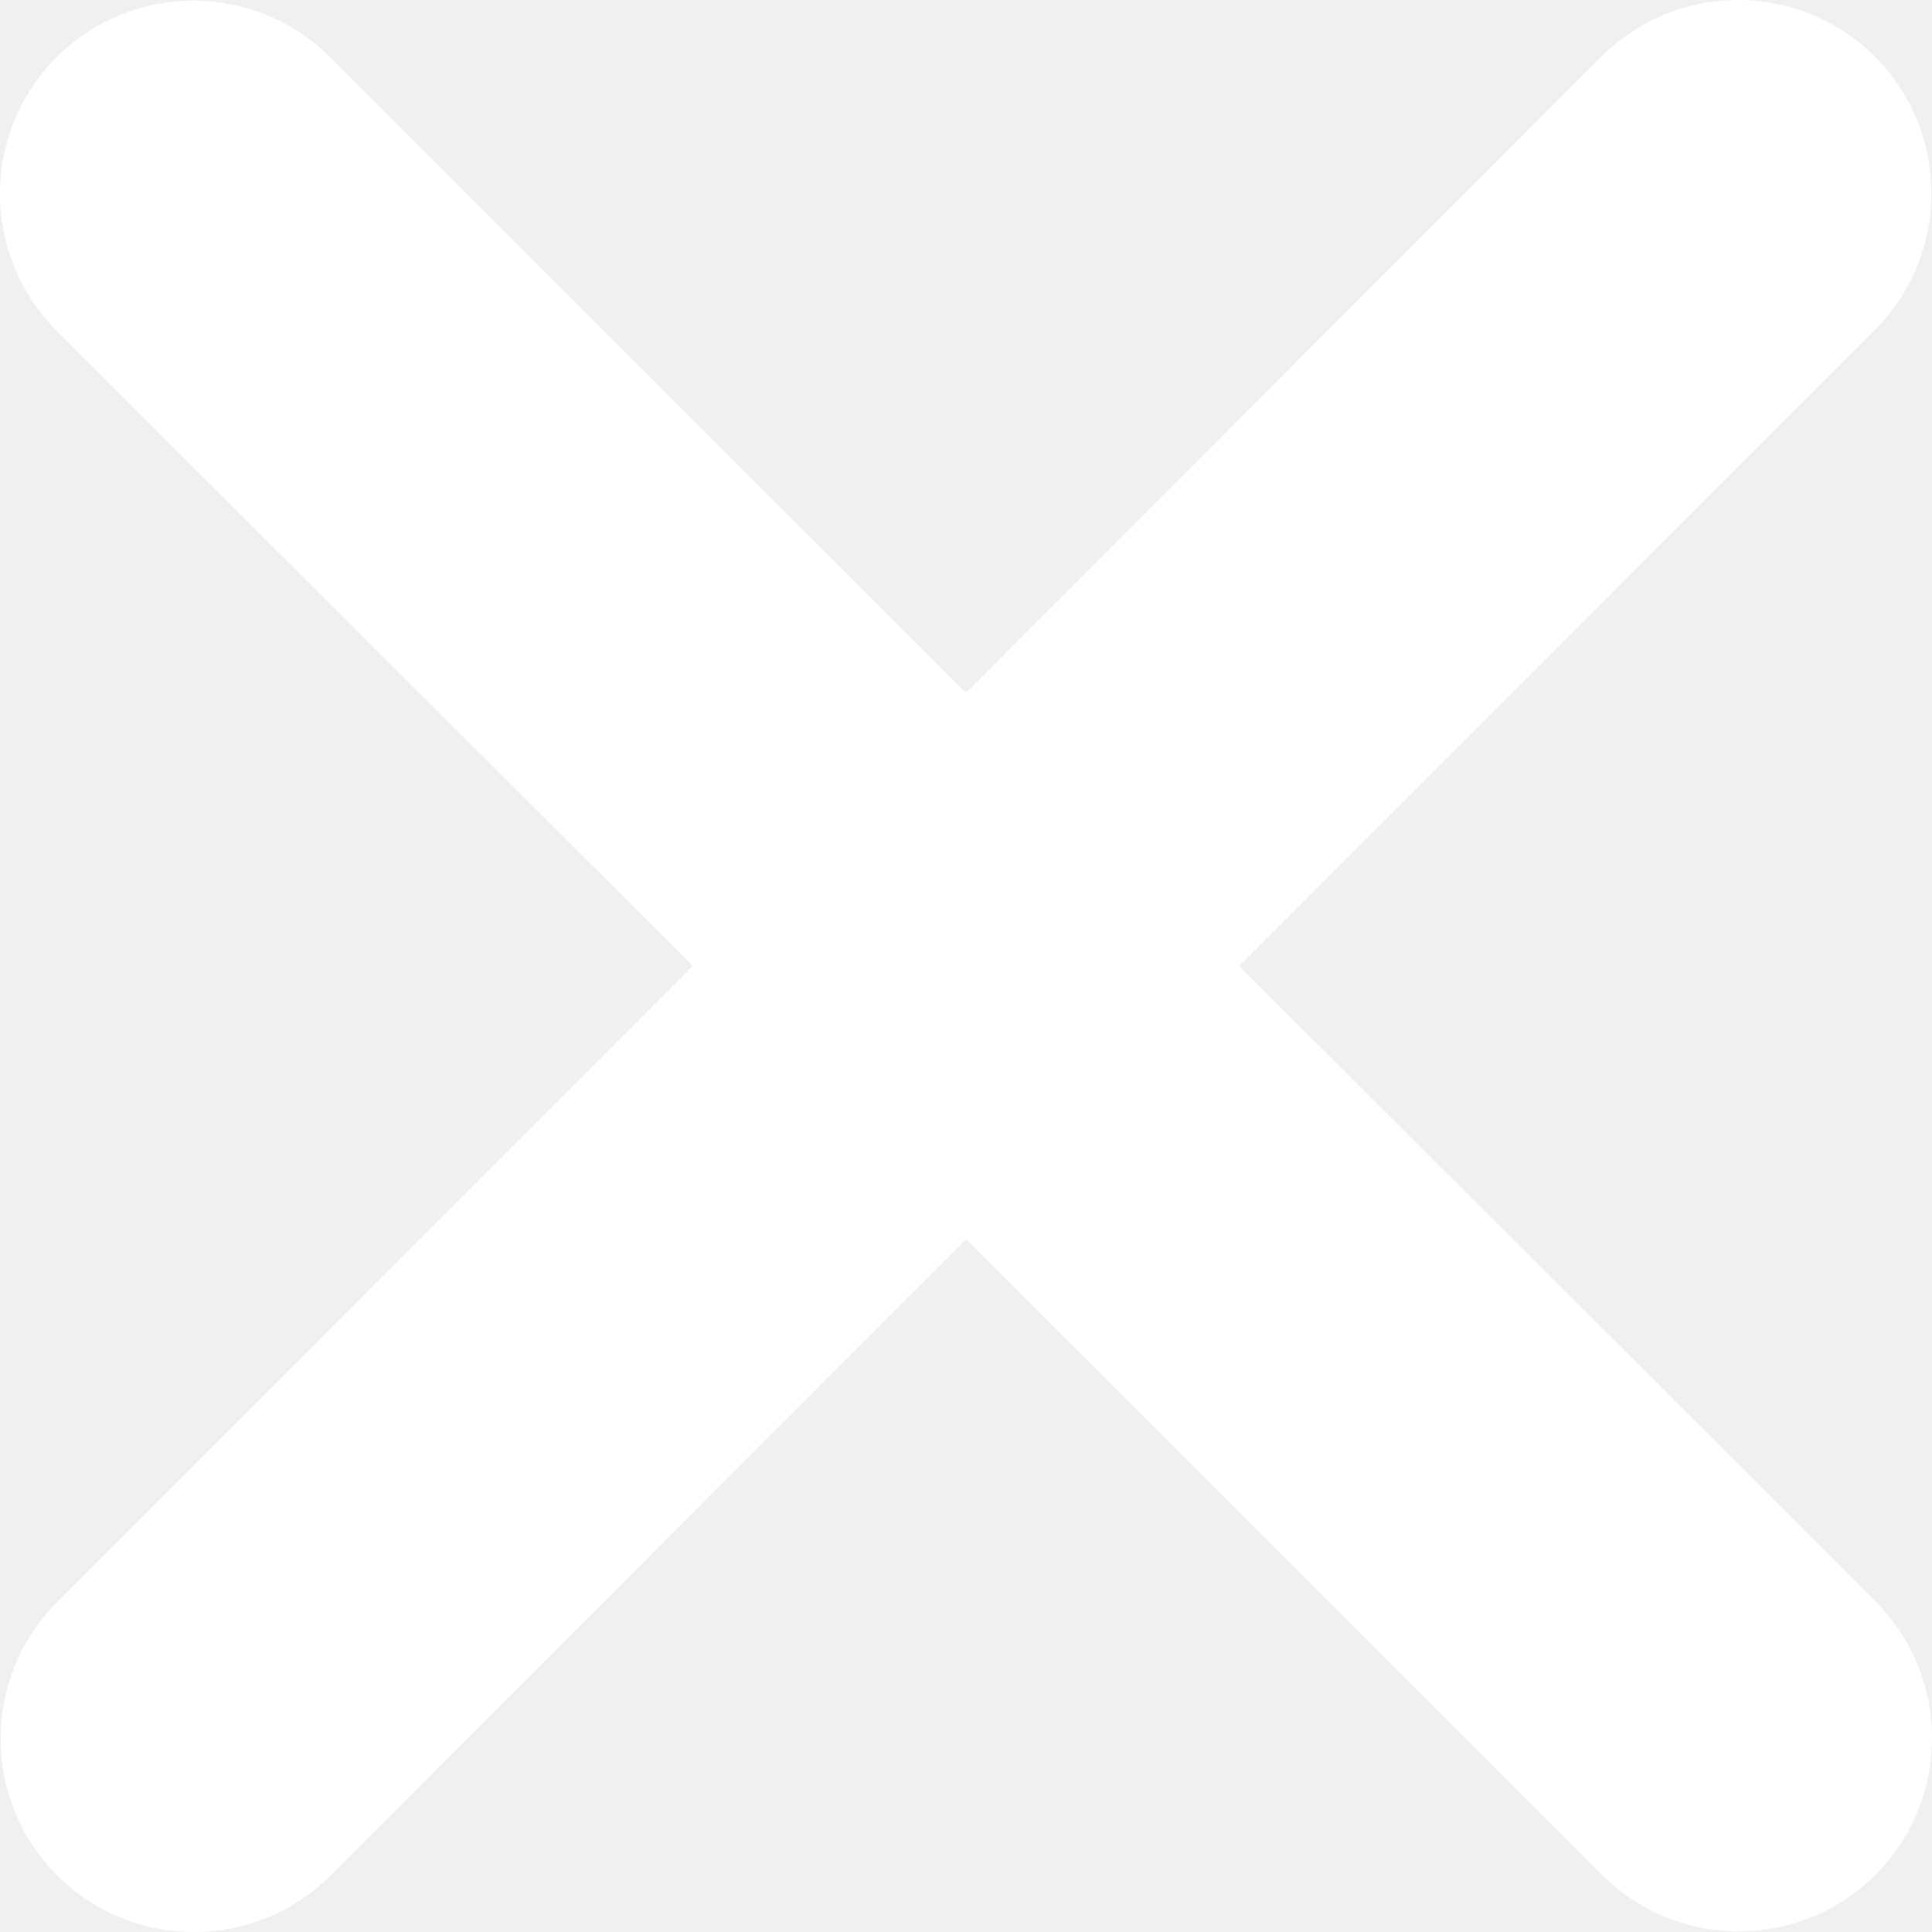
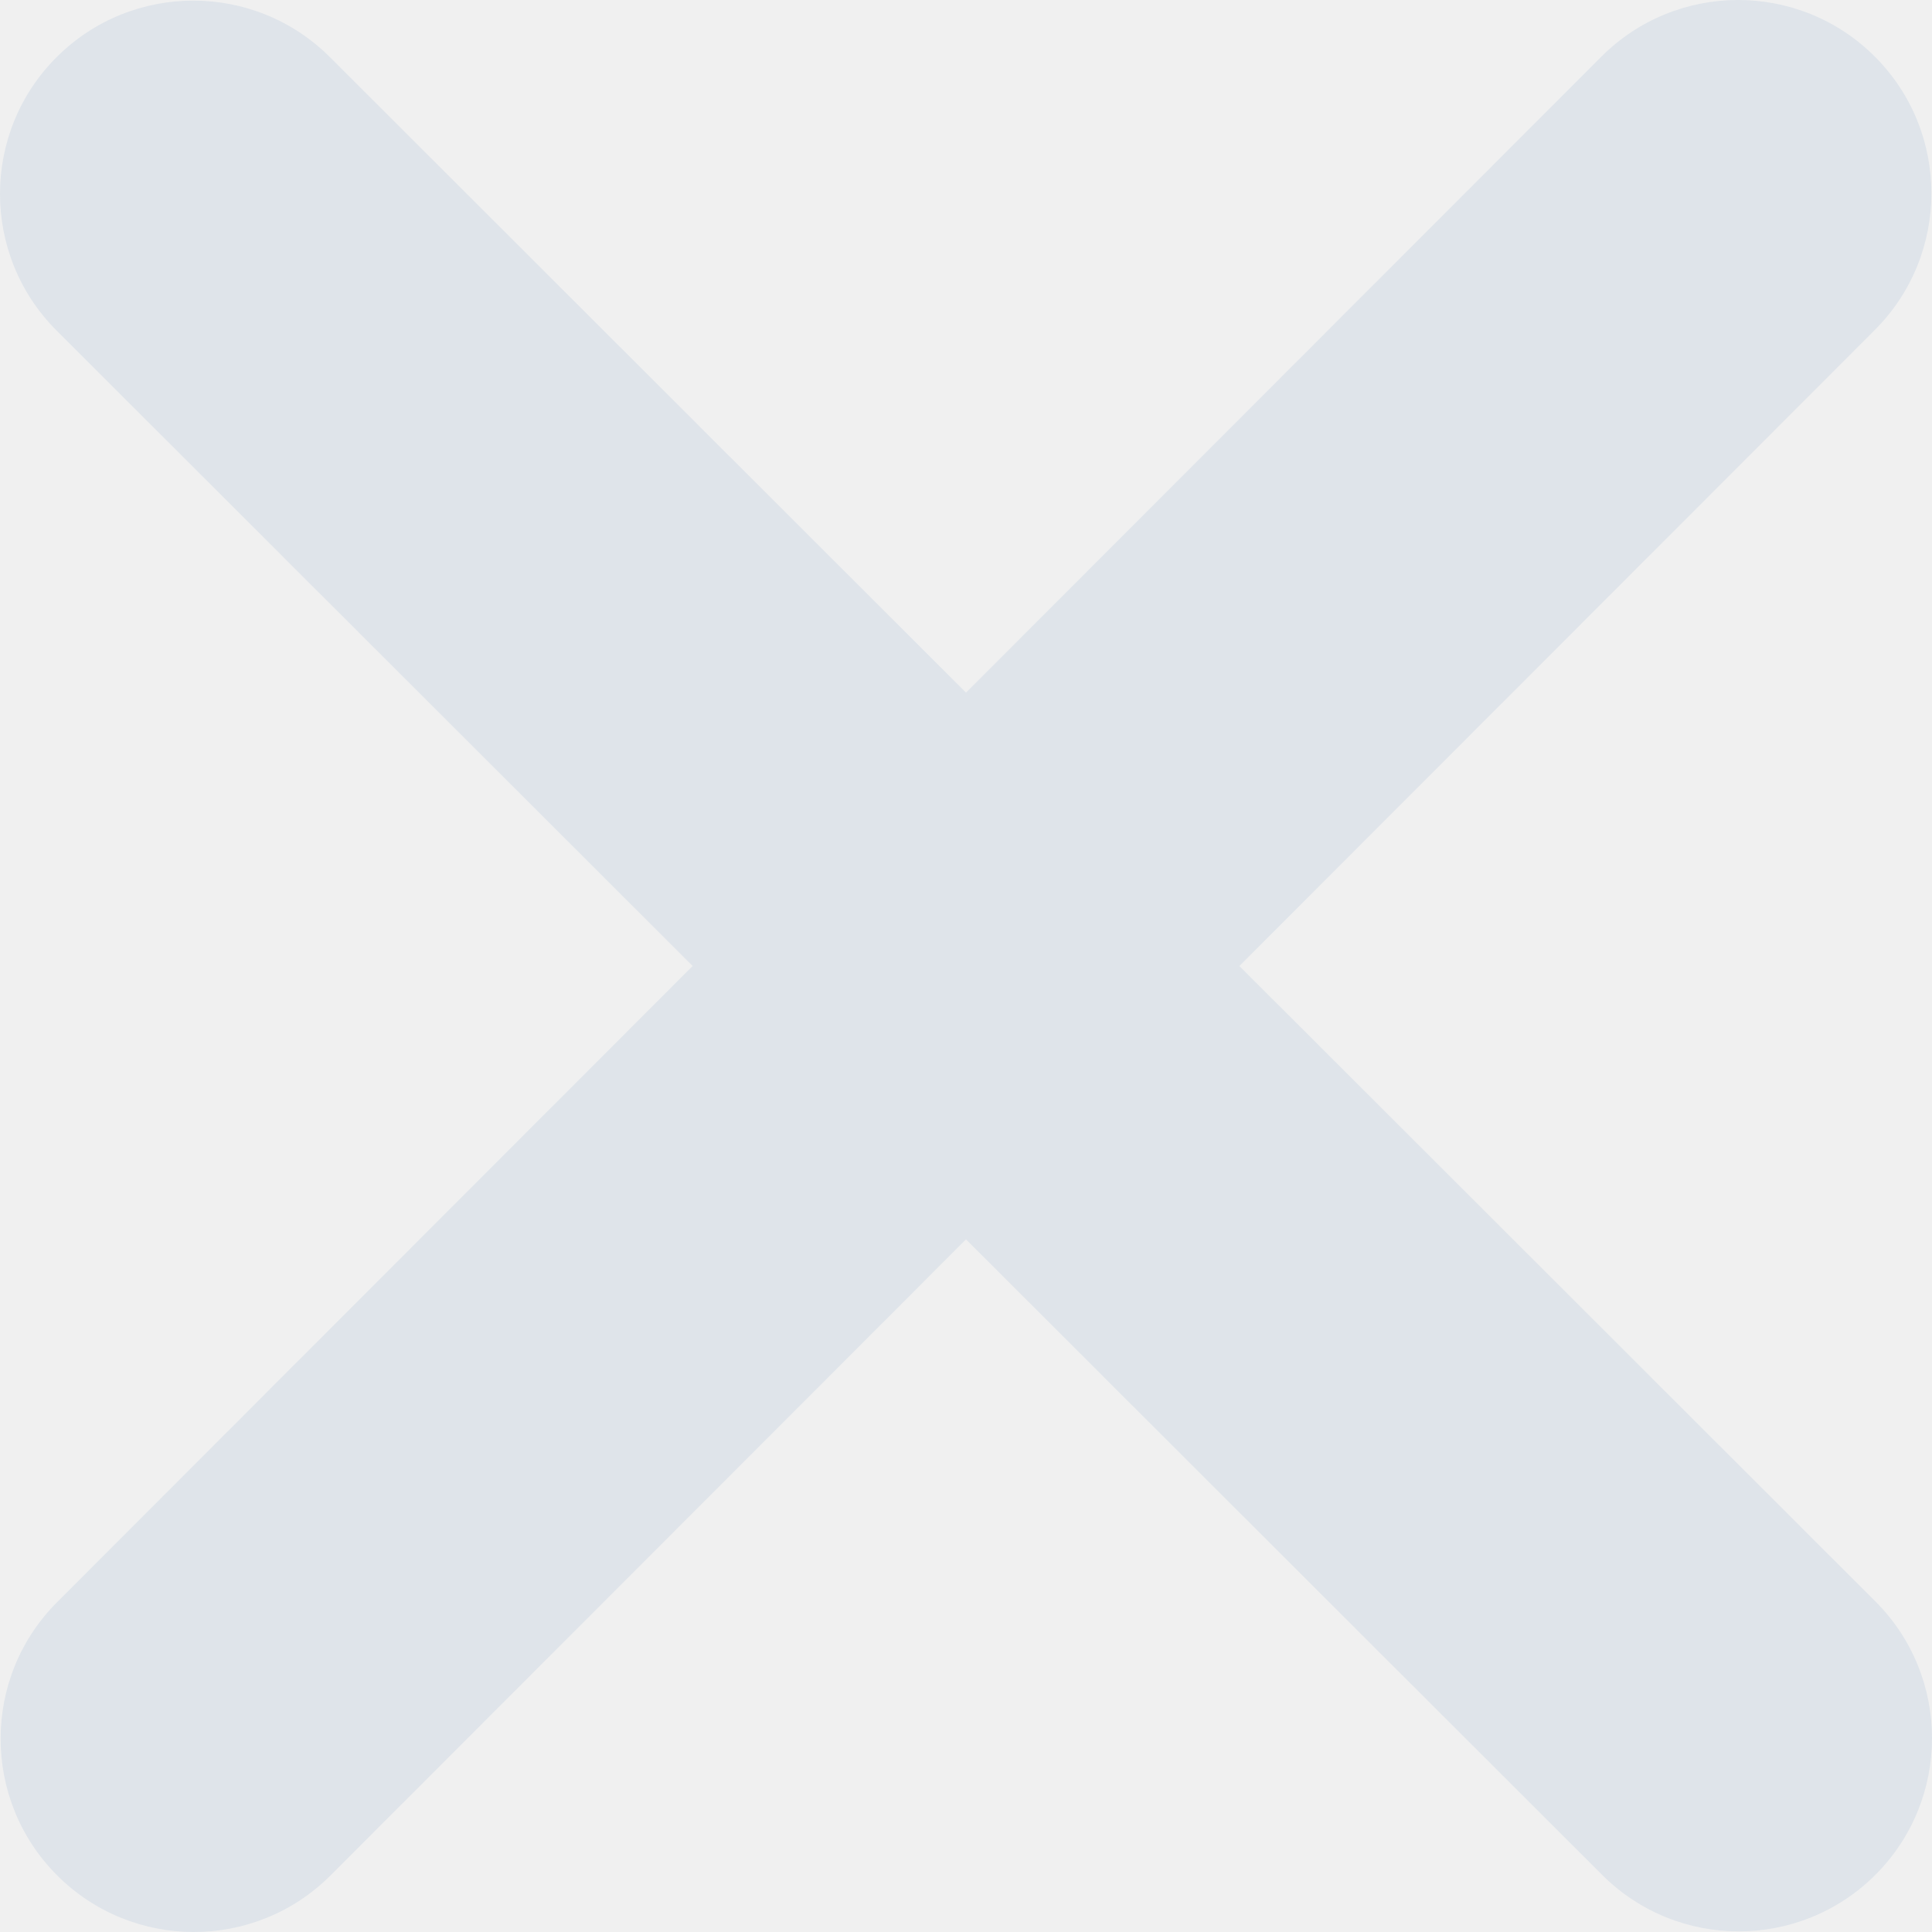
<svg xmlns="http://www.w3.org/2000/svg" width="52" height="52" viewBox="0 0 52 52" fill="none">
-   <path d="M50.461 8.881C52.491 6.85 52.491 3.553 50.461 1.523C48.431 -0.508 45.133 -0.508 43.103 1.523L26 18.642L8.881 1.539C6.85 -0.491 3.553 -0.491 1.523 1.539C-0.508 3.569 -0.508 6.866 1.523 8.897L18.642 26L1.539 43.12C-0.491 45.15 -0.491 48.447 1.539 50.477C3.569 52.508 6.866 52.508 8.897 50.477L26 33.358L43.12 50.461C45.15 52.491 48.447 52.491 50.477 50.461C52.508 48.431 52.508 45.133 50.477 43.103L33.358 26L50.461 8.881Z" fill="white" />
+   <path d="M50.461 8.881C52.491 6.85 52.491 3.553 50.461 1.523C48.431 -0.508 45.133 -0.508 43.103 1.523L26 18.642L8.881 1.539C6.85 -0.491 3.553 -0.491 1.523 1.539C-0.508 3.569 -0.508 6.866 1.523 8.897L18.642 26L1.539 43.12C-0.491 45.15 -0.491 48.447 1.539 50.477C3.569 52.508 6.866 52.508 8.897 50.477L26 33.358L43.12 50.461C45.15 52.491 48.447 52.491 50.477 50.461C52.508 48.431 52.508 45.133 50.477 43.103L33.358 26L50.461 8.881Z" fill="#DFE4EA" />
</svg>
